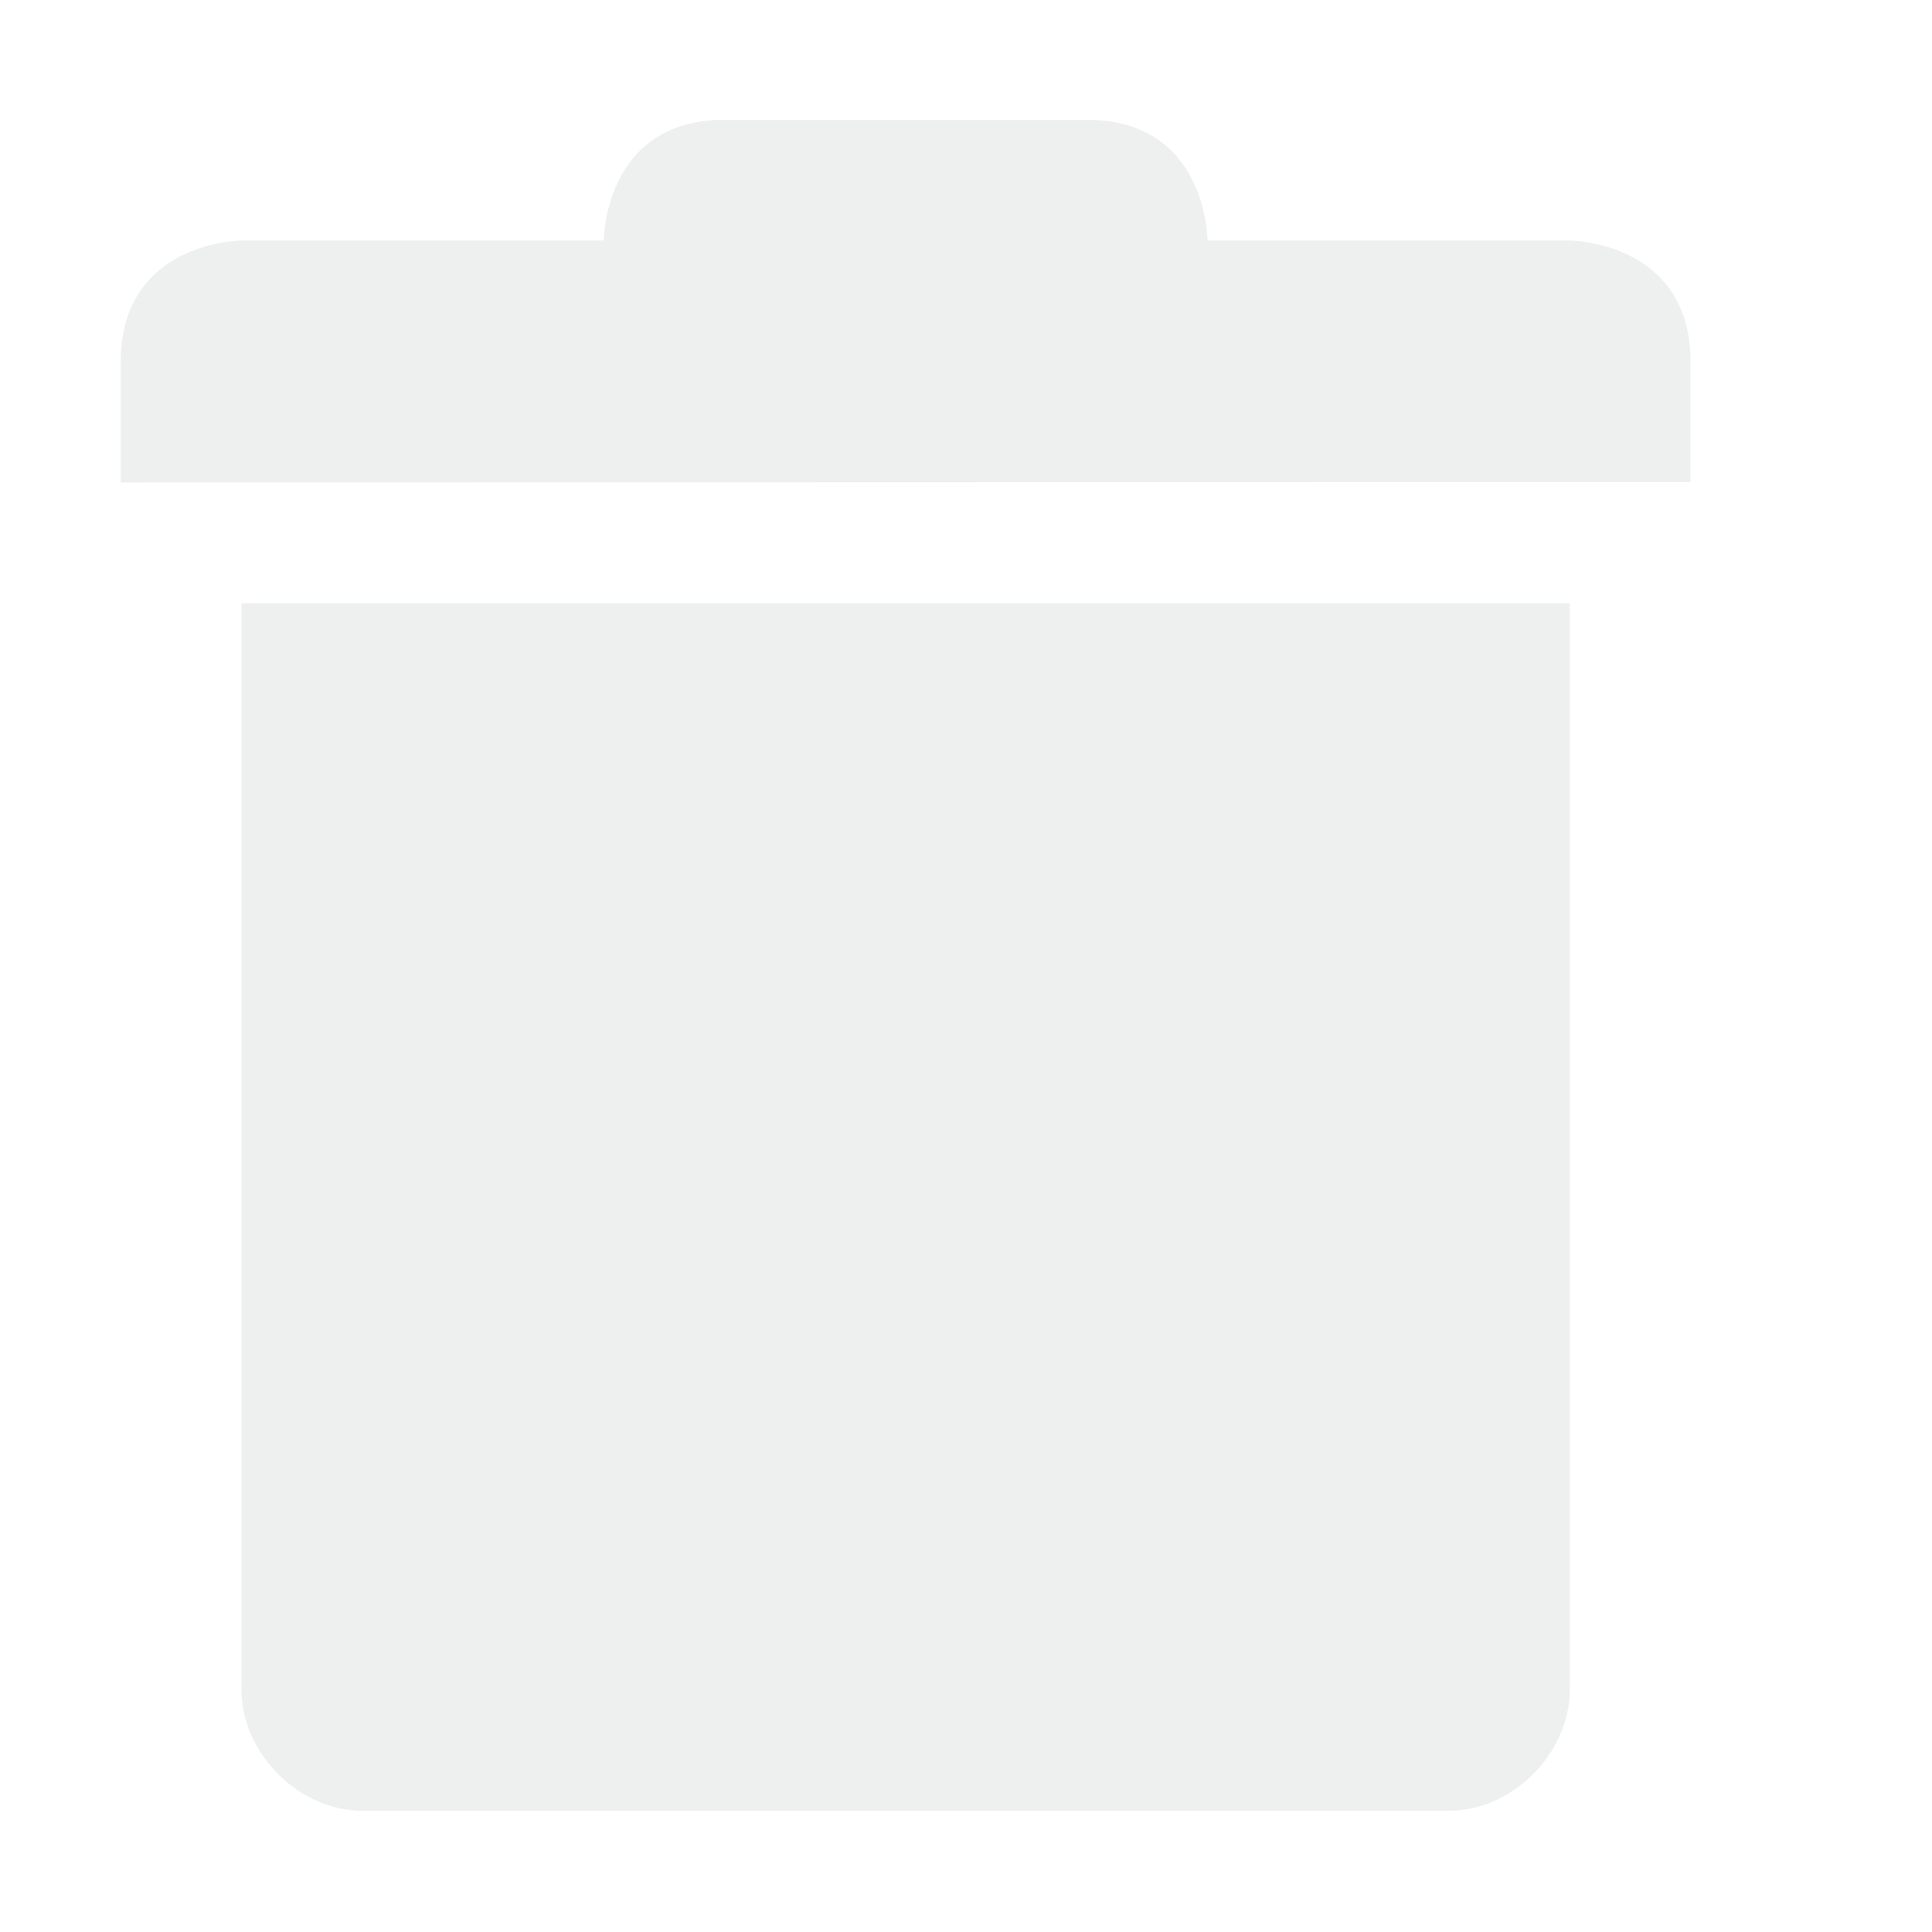
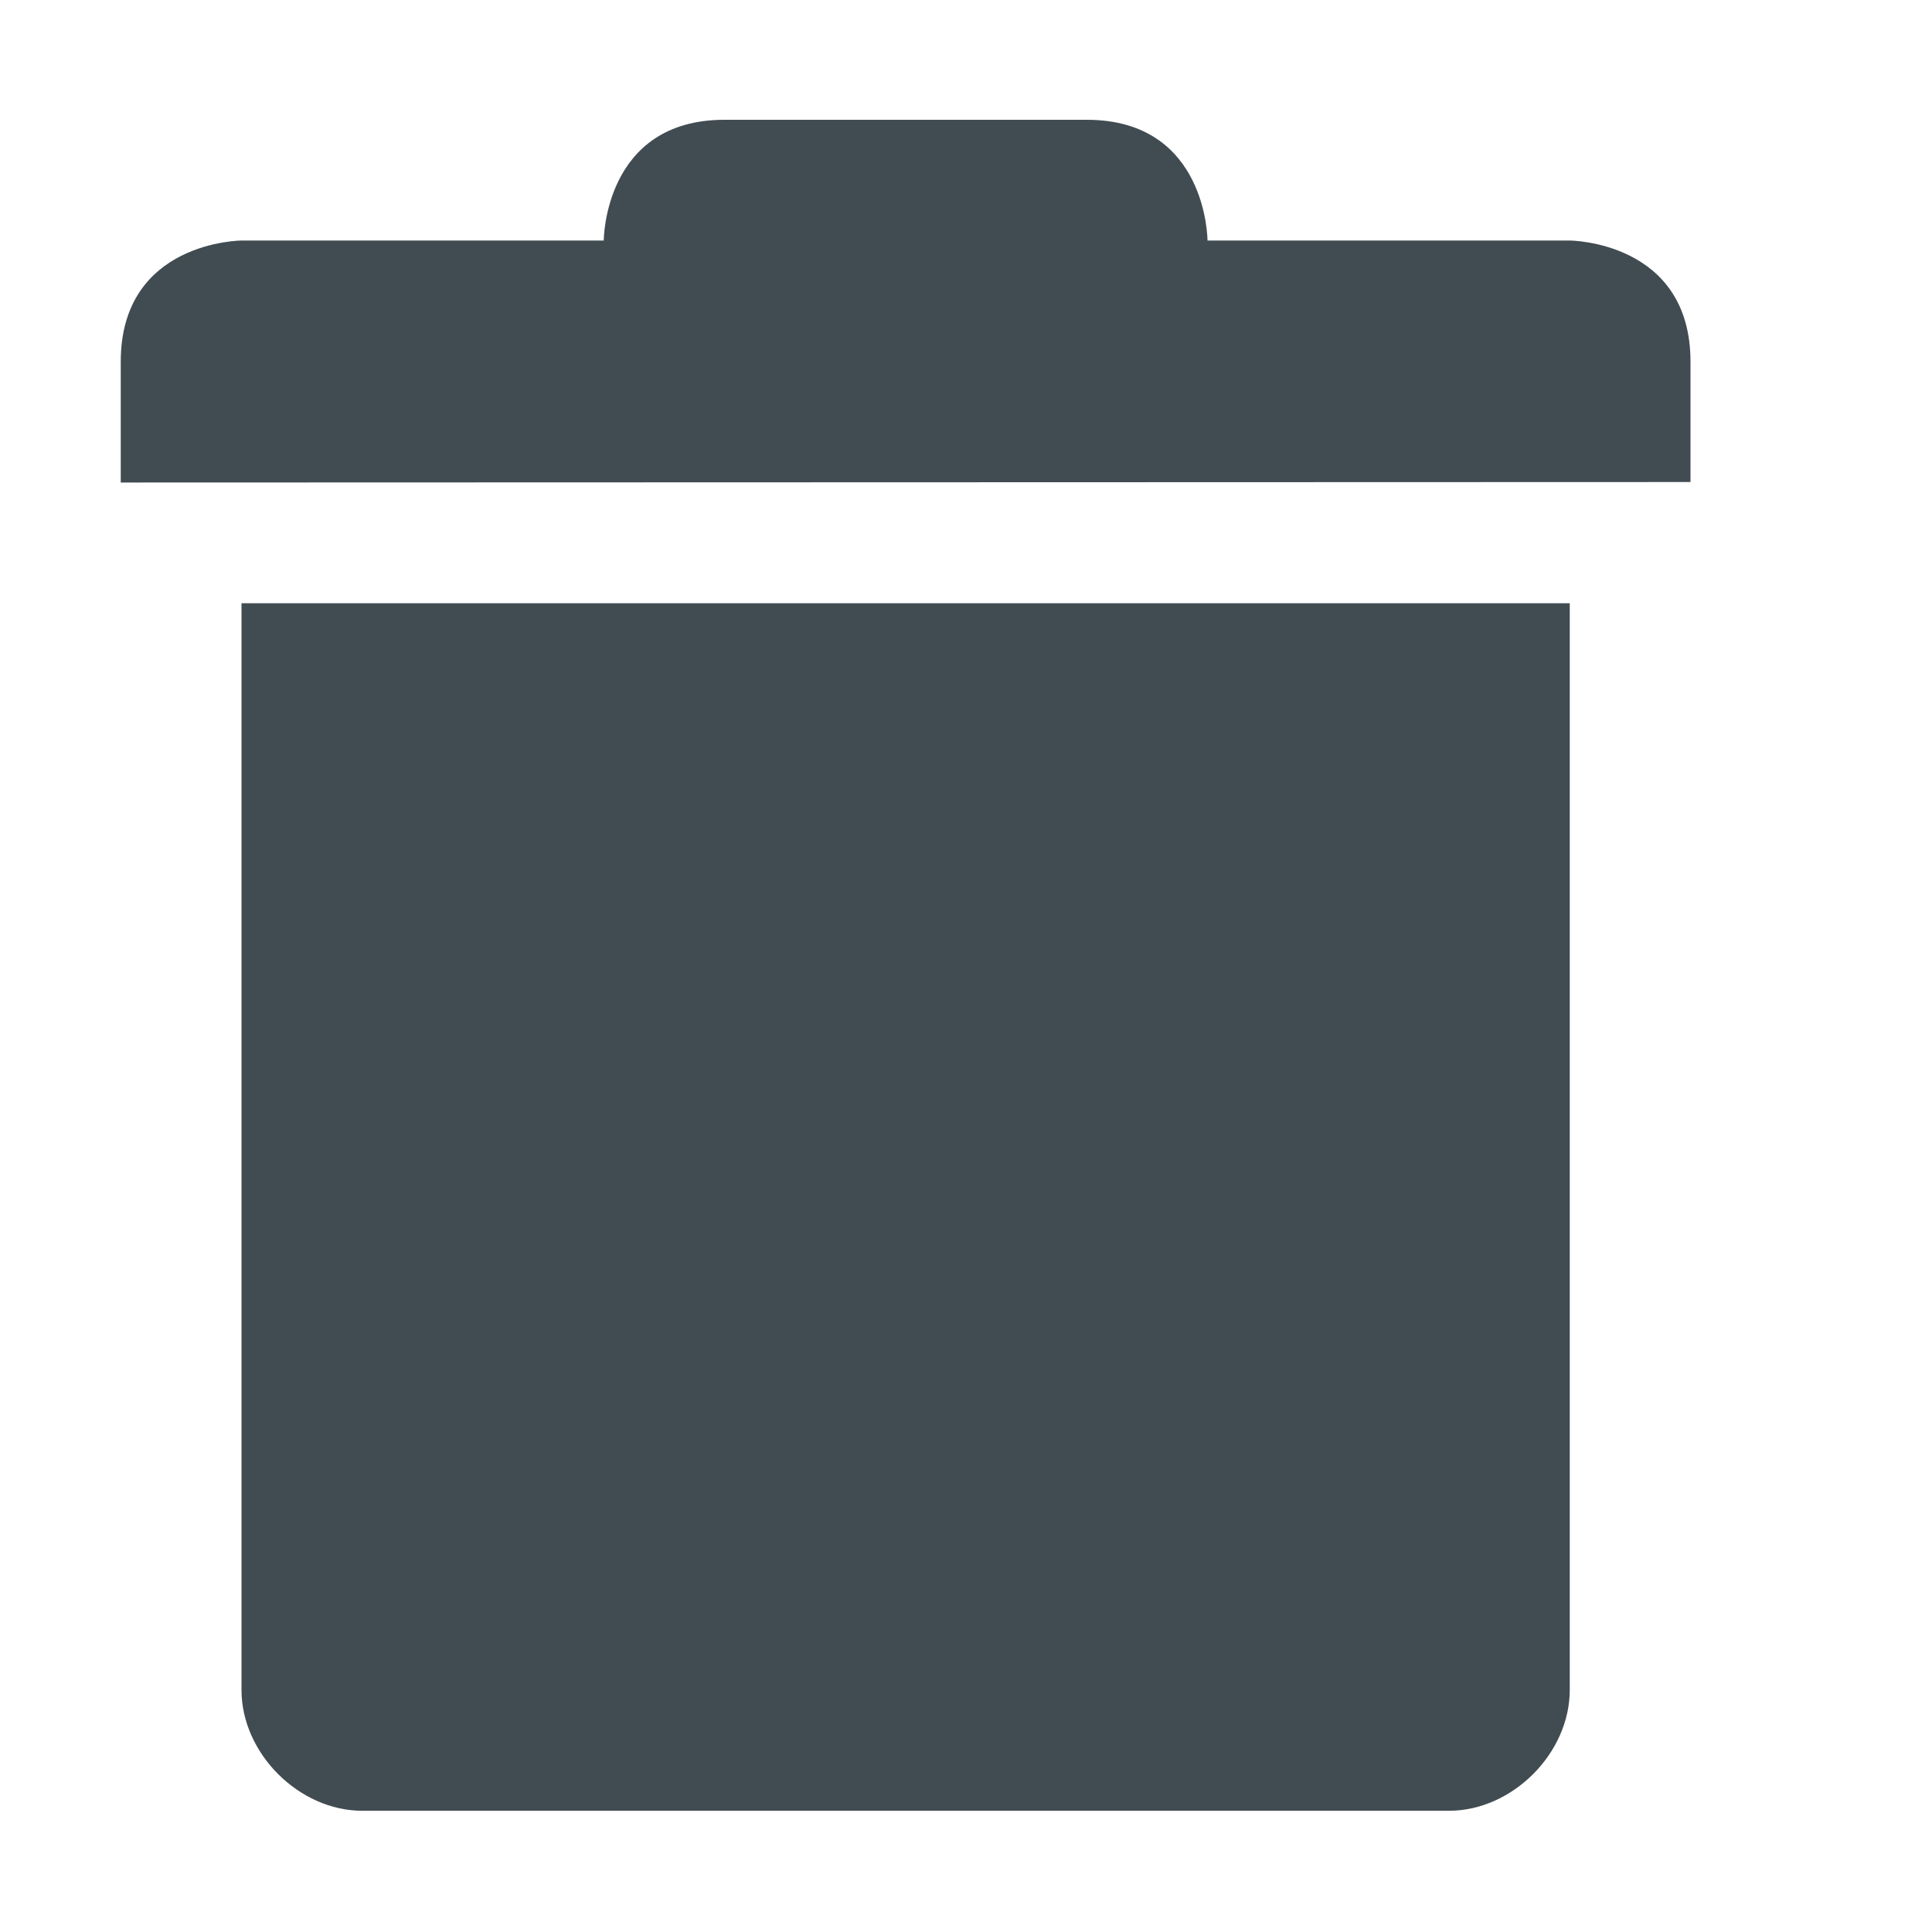
<svg xmlns="http://www.w3.org/2000/svg" width="16" height="16" viewBox="0 0 16 16">
  <defs>
    <style type="text/css" id="current-color-scheme">
-    .ColorScheme-Text { color:#eeefef; } .ColorScheme-Highlight { color:#00bcd4; } .ColorScheme-ButtonBackground { color:#cfd8dc; }
+    .ColorScheme-Text { color:#414c52; } .ColorScheme-Highlight { color:#00bcd4; } .ColorScheme-ButtonBackground { color:#cfd8dc; }
  </style>
  </defs>
  <path style="fill:currentColor;opacity:1" class="ColorScheme-Text" d="M 6 0.992 C 5 0.992 5 1.992 5 1.992 L 2 1.992 C 2 1.992 1 1.996 1 2.996 L 1 3.996 L 14 3.992 L 14 2.996 C 14 1.996 13 1.992 13 1.992 L 10 1.992 C 10 1.992 10 0.992 9 0.992 L 6 0.992 z M 2 4.996 L 2 13.996 C 2 14.52 2.476 14.996 3 14.996 L 12 14.996 C 12.524 14.996 13 14.52 13 13.996 L 13 4.996 L 2 4.996 z" />
</svg>
